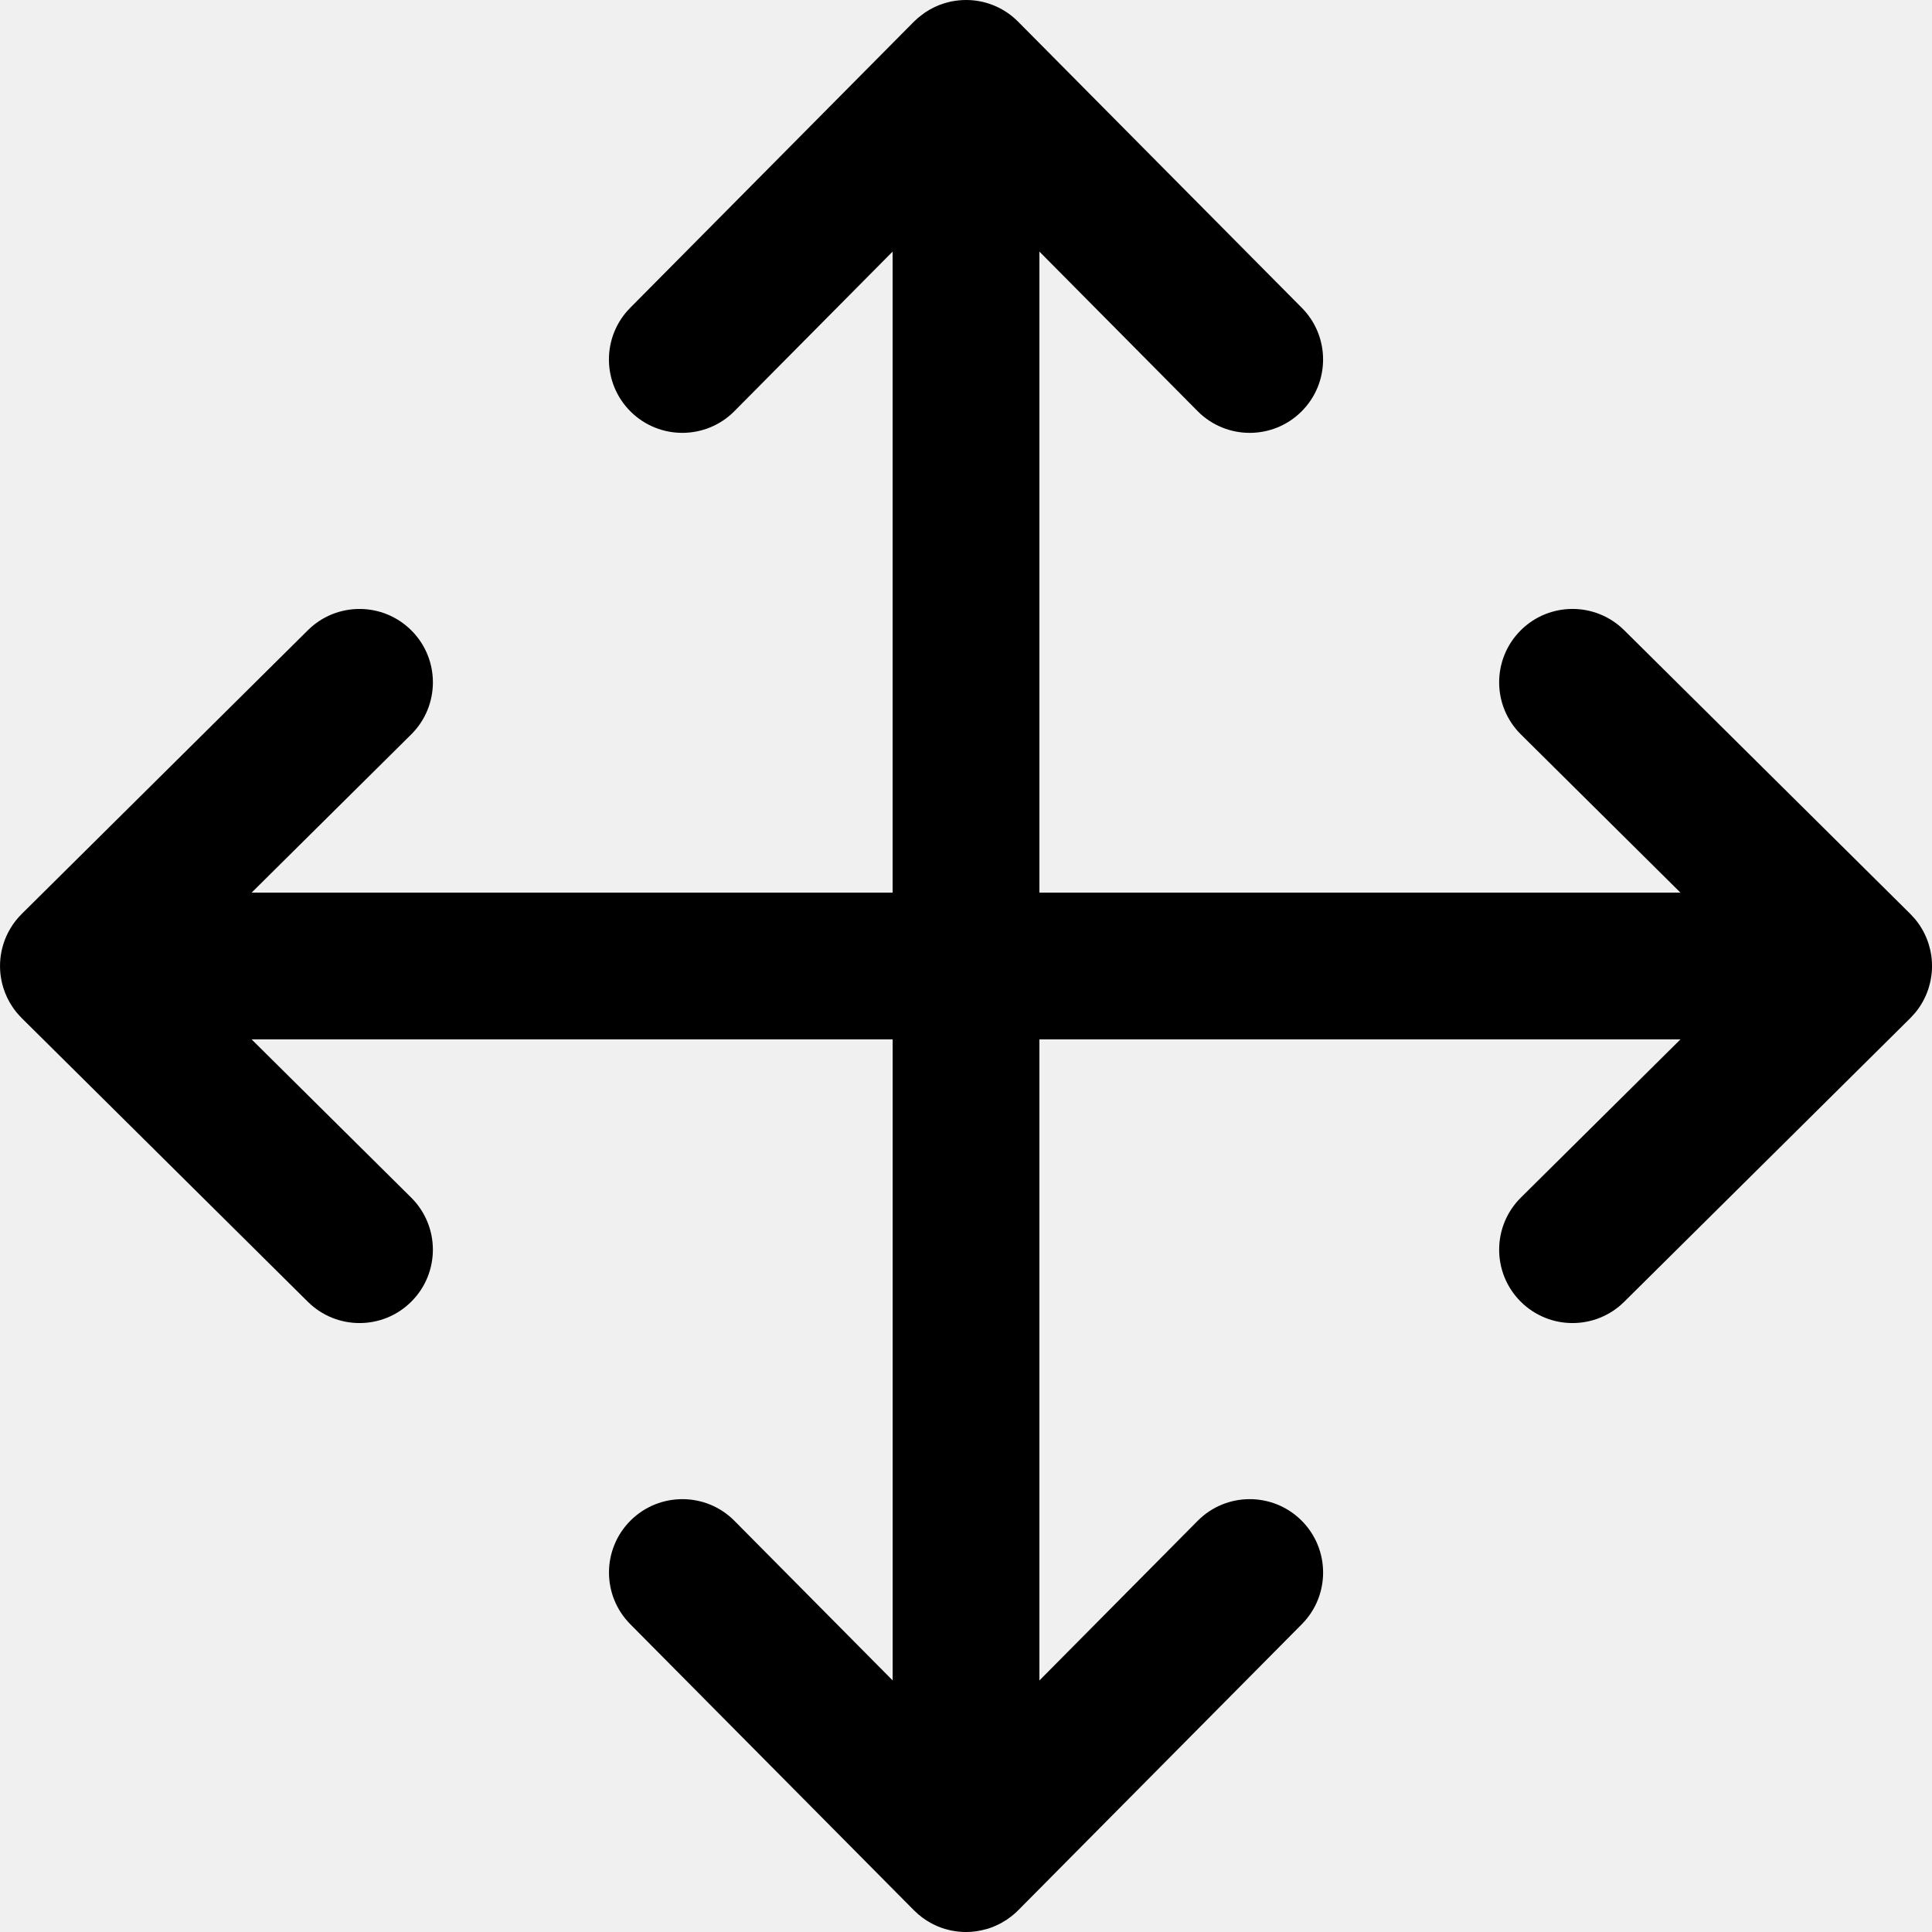
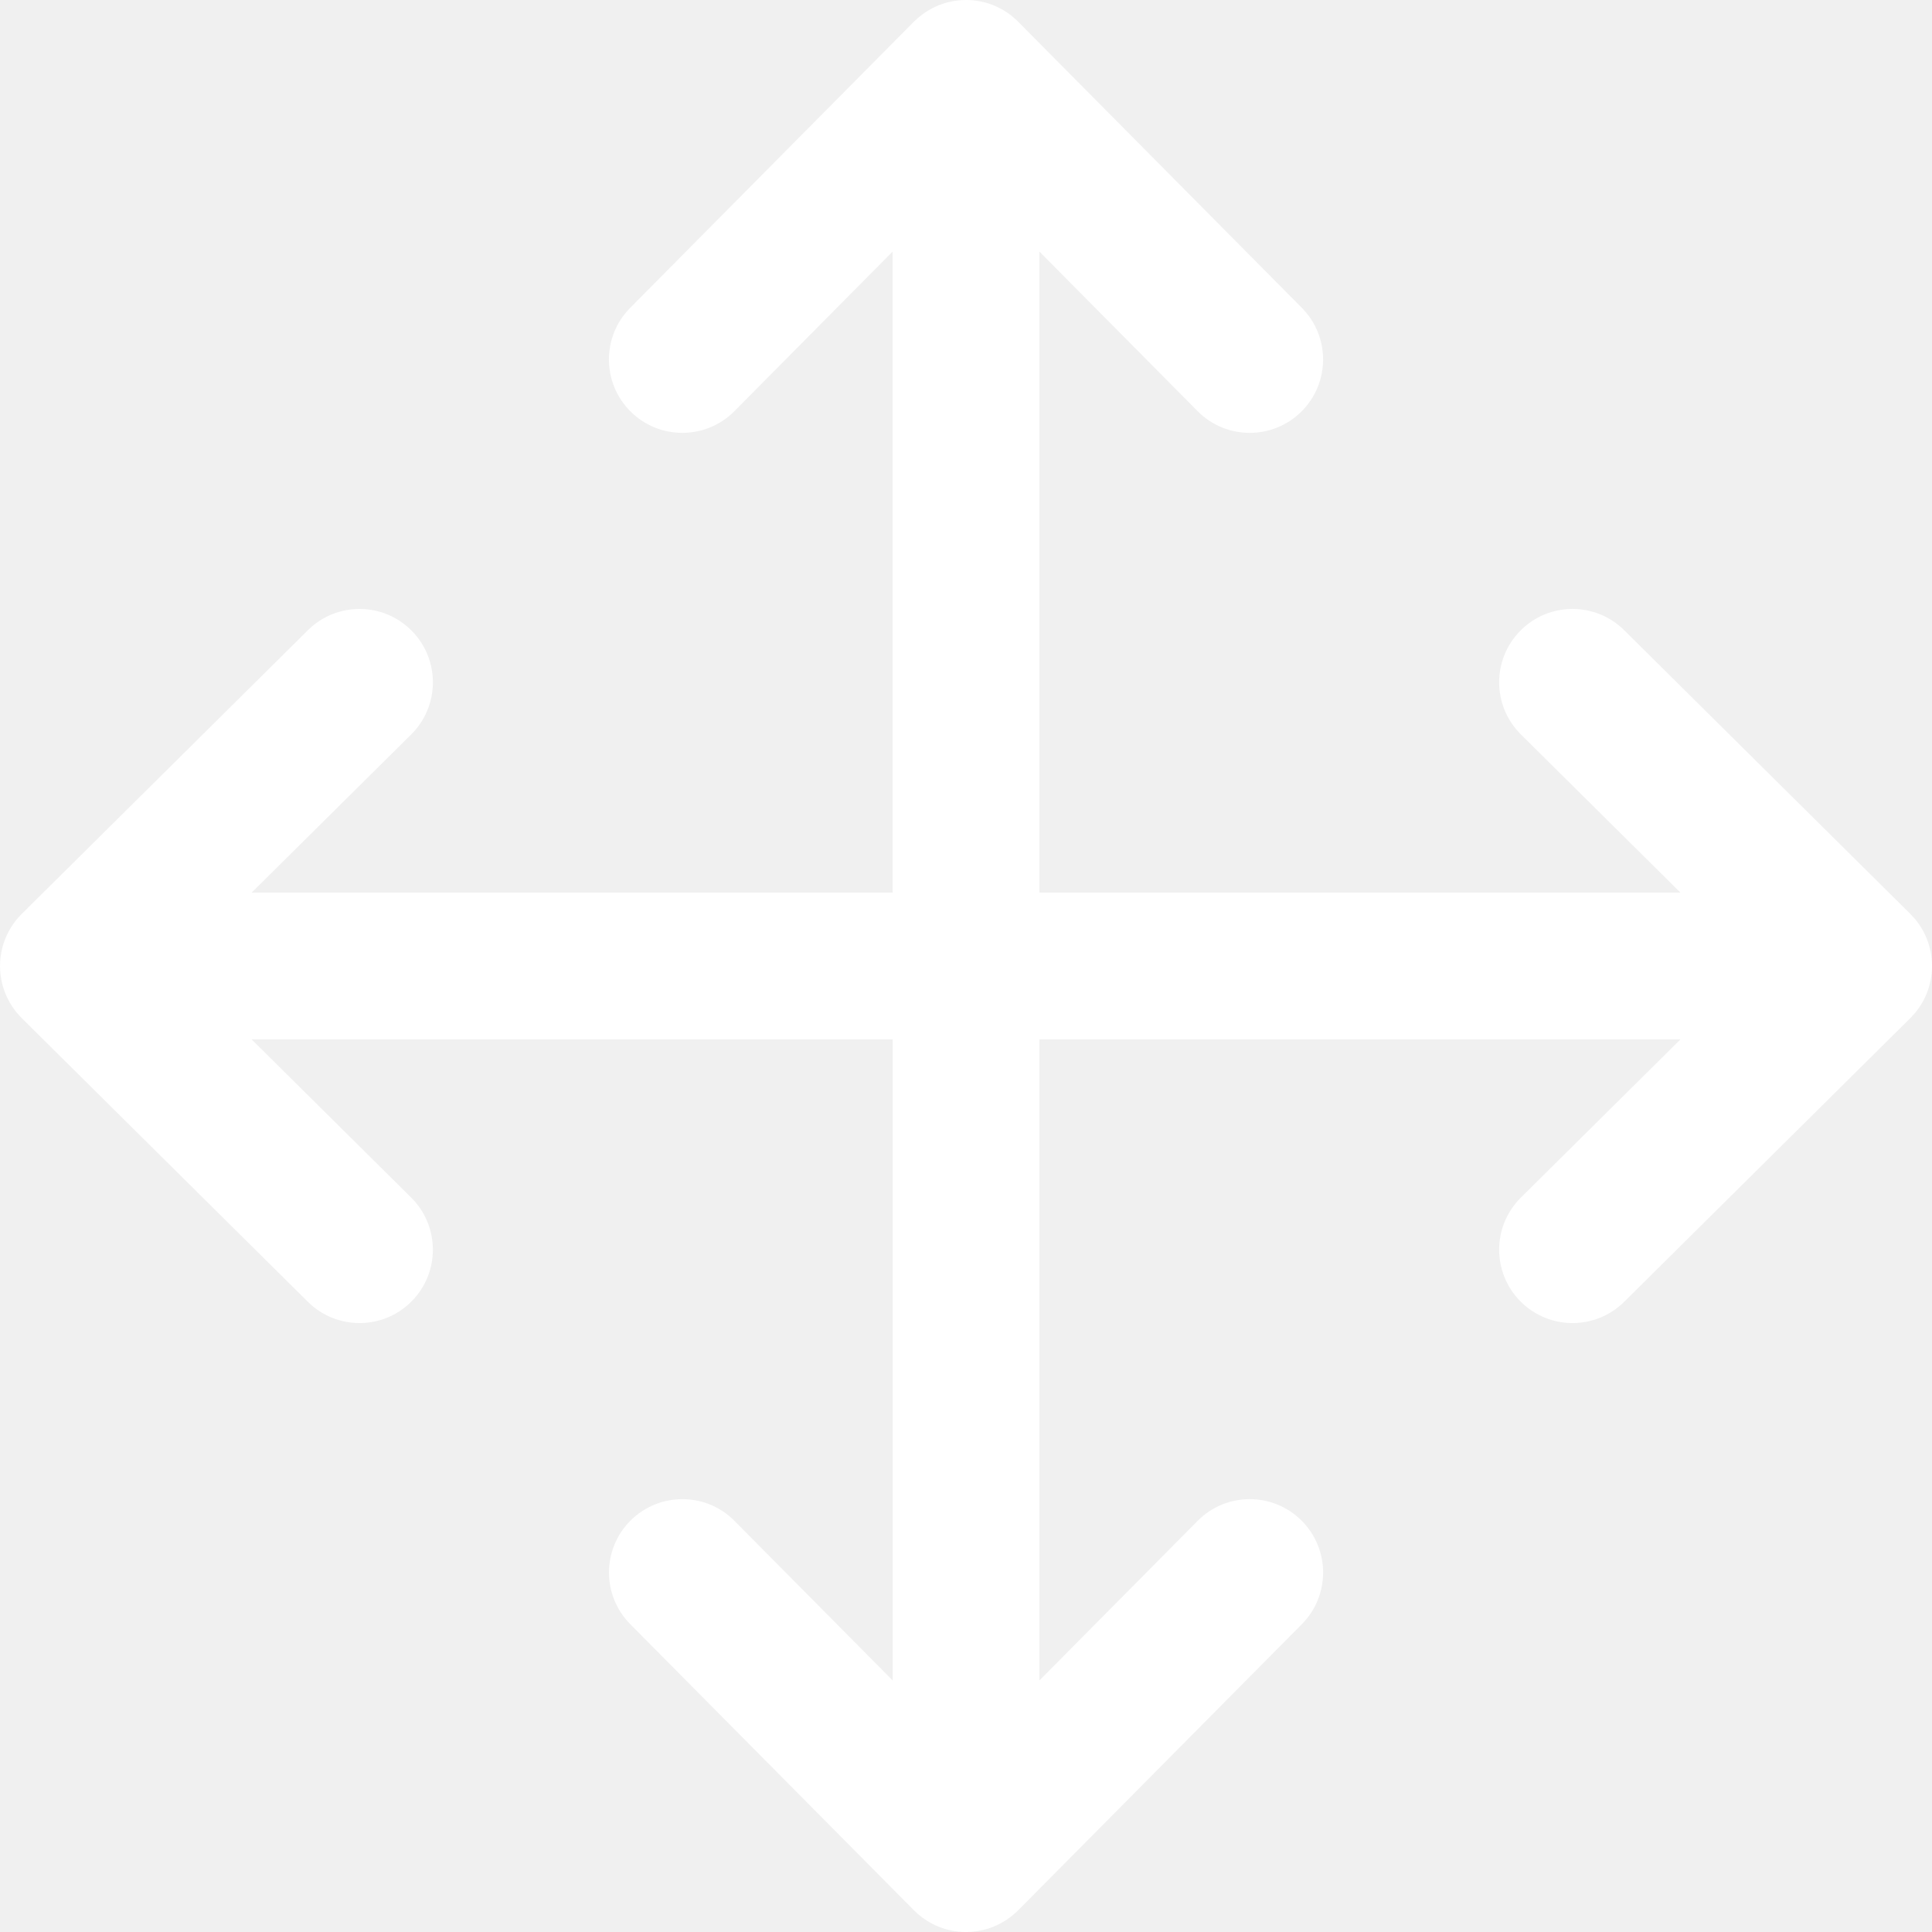
<svg xmlns="http://www.w3.org/2000/svg" version="1.1" viewBox="0 0 512 512">
-   <path d="m256 0c-1.245 0-2.459 0.128-3.639 0.352-0.066 0.013-0.133 0.018-0.199 0.031-0.579 0.116-1.146 0.264-1.705 0.43-0.047 0.014-0.096 0.023-0.143 0.037-1.815 0.554-3.516 1.368-5.062 2.397-0.031 0.021-0.065 0.038-0.096 0.059-0.326 0.219-0.632 0.463-0.943 0.701-0.706 0.538-1.391 1.106-2.023 1.742l-75.18 75.828c-7.563 7.628-7.505 19.937 0.117 27.5 7.628 7.557 19.941 7.505 27.498-0.117l41.932-42.291v169.89h-169.88l42.295-41.926c7.622-7.563 7.678-19.87 0.115-27.498s-19.876-7.68-27.498-0.117l-75.828 75.18c-0.003 3e-3 -0.005 7e-3 -0.008 0.01-2.246 2.23-3.95 5.004-4.898 8.109-0.005 0.015-0.007 0.032-0.012 0.047-0.178 0.589-0.333 1.189-0.455 1.801-0.013 0.066-0.019 0.133-0.031 0.199-0.107 0.562-0.199 1.129-0.256 1.707-0.063 0.635-0.096 1.279-0.096 1.931s0.033 1.296 0.096 1.932c0.057 0.578 0.149 1.145 0.256 1.707 0.013 0.066 0.018 0.133 0.031 0.199 0.116 0.579 0.264 1.146 0.43 1.705 0.015 0.05 0.024 0.101 0.039 0.15 0.565 1.847 1.396 3.578 2.451 5.146 0.355 0.528 0.733 1.038 1.137 1.527 0.003 3e-3 0.005 7e-3 0.008 0.01 0.067 0.082 0.146 0.154 0.215 0.234 0.339 0.397 0.685 0.788 1.055 1.156 0.014 0.014 0.025 0.029 0.039 0.043l75.826 75.18c3.791 3.753 8.738 5.633 13.689 5.633 5.003 0 10.007-1.919 13.805-5.756 7.563-7.628 7.505-19.935-0.117-27.498l-42.289-41.926h169.89v169.89l-41.926-42.289c-7.557-7.635-19.87-7.667-27.498-0.123-7.622 7.563-7.68 19.872-0.117 27.5l75.18 75.826c3e-3 3e-3 7e-3 5e-3 0.01 8e-3 1.346 1.356 2.889 2.516 4.584 3.43 0.064 0.034 0.131 0.06 0.195 0.094 0.5 0.262 1.009 0.51 1.533 0.729 0.029 0.012 0.059 0.019 0.088 0.031 0.551 0.227 1.114 0.433 1.689 0.609 0.131 0.04 0.265 0.066 0.396 0.104 0.485 0.137 0.971 0.269 1.471 0.369 0.066 0.013 0.133 0.019 0.199 0.031 1.18 0.224 2.393 0.352 3.638 0.352 1.819 0 3.572-0.269 5.242-0.736 0.155-0.043 0.315-0.074 0.469-0.121 1.101-0.338 2.154-0.78 3.162-1.299 0.115-0.059 0.234-0.107 0.348-0.168 0.373-0.201 0.728-0.428 1.086-0.652 0.187-0.117 0.381-0.221 0.564-0.344 0.105-0.071 0.2-0.154 0.303-0.227 0.936-0.657 1.827-1.386 2.644-2.209l75.18-75.826c7.556-7.628 7.503-19.937-0.125-27.5-7.635-7.557-19.941-7.505-27.498 0.123l-41.932 42.299v-169.9h169.89l-42.293 41.926c-7.628 7.563-7.68 19.87-0.123 27.498 3.804 3.837 8.808 5.756 13.811 5.756 4.945 0 9.898-1.881 13.689-5.633l75.826-75.18c0.014-0.014 0.027-0.029 0.041-0.043 0.252-0.251 0.481-0.523 0.719-0.787 0.184-0.205 0.382-0.401 0.557-0.613 0.404-0.49 0.783-0.999 1.139-1.527 0.025-0.037 0.044-0.078 0.068-0.115 0.327-0.493 0.638-1 0.92-1.523 0.032-0.06 0.056-0.125 0.088-0.186 0.263-0.501 0.511-1.011 0.73-1.537 0.013-0.03 0.021-0.062 0.033-0.092 0.225-0.547 0.428-1.105 0.604-1.676 0.047-0.154 0.078-0.313 0.121-0.469 0.13-0.465 0.26-0.931 0.355-1.41 0.013-0.064 0.017-0.129 0.029-0.193 0.224-1.18 0.352-2.393 0.352-3.639 0-1.312-0.133-2.592-0.381-3.832-4e-4 -2e-3 -2e-3 -4e-3 -2e-3 -6e-3 -0.096-0.477-0.224-0.941-0.354-1.404-0.043-0.155-0.074-0.315-0.121-0.469-0.185-0.602-0.397-1.192-0.637-1.768-5.6e-4 -1e-3 -1e-3 -3e-3 -2e-3 -4e-3 -0.245-0.588-0.517-1.162-0.816-1.719-2e-3 -3e-3 -4e-3 -6e-3 -6e-3 -0.01-0.302-0.56-0.629-1.104-0.982-1.629-8e-4 -1e-3 -1e-3 -3e-3 -2e-3 -4e-3 -0.355-0.527-0.734-1.035-1.137-1.523-0.175-0.212-0.372-0.408-0.557-0.613-0.238-0.264-0.467-0.536-0.719-0.787-0.014-0.014-0.027-0.029-0.041-0.043l-75.826-75.18c-7.635-7.563-19.943-7.505-27.5 0.117-7.557 7.628-7.505 19.935 0.123 27.498l42.295 41.932h-169.89v-169.89l41.926 42.289c3.804 3.837 8.808 5.756 13.811 5.756 4.945 0 9.896-1.874 13.688-5.633 7.628-7.563 7.68-19.872 0.123-27.5l-75.18-75.826c-0.014-0.014-0.029-0.025-0.043-0.039-0.442-0.443-0.904-0.867-1.387-1.266-5e-3 -0.004-9e-3 -0.008-0.014-0.012-3.361-2.773-7.669-4.439-12.367-4.439z" />
+   <path fill="white" d="m256 0c-1.245 0-2.459 0.128-3.639 0.352-0.066 0.013-0.133 0.018-0.199 0.031-0.579 0.116-1.146 0.264-1.705 0.43-0.047 0.014-0.096 0.023-0.143 0.037-1.815 0.554-3.516 1.368-5.062 2.397-0.031 0.021-0.065 0.038-0.096 0.059-0.326 0.219-0.632 0.463-0.943 0.701-0.706 0.538-1.391 1.106-2.023 1.742l-75.18 75.828c-7.563 7.628-7.505 19.937 0.117 27.5 7.628 7.557 19.941 7.505 27.498-0.117l41.932-42.291v169.89h-169.88l42.295-41.926c7.622-7.563 7.678-19.87 0.115-27.498s-19.876-7.68-27.498-0.117l-75.828 75.18c-0.003 3e-3 -0.005 7e-3 -0.008 0.01-2.246 2.23-3.95 5.004-4.898 8.109-0.005 0.015-0.007 0.032-0.012 0.047-0.178 0.589-0.333 1.189-0.455 1.801-0.013 0.066-0.019 0.133-0.031 0.199-0.107 0.562-0.199 1.129-0.256 1.707-0.063 0.635-0.096 1.279-0.096 1.931s0.033 1.296 0.096 1.932c0.057 0.578 0.149 1.145 0.256 1.707 0.013 0.066 0.018 0.133 0.031 0.199 0.116 0.579 0.264 1.146 0.43 1.705 0.015 0.05 0.024 0.101 0.039 0.15 0.565 1.847 1.396 3.578 2.451 5.146 0.355 0.528 0.733 1.038 1.137 1.527 0.003 3e-3 0.005 7e-3 0.008 0.01 0.067 0.082 0.146 0.154 0.215 0.234 0.339 0.397 0.685 0.788 1.055 1.156 0.014 0.014 0.025 0.029 0.039 0.043l75.826 75.18c3.791 3.753 8.738 5.633 13.689 5.633 5.003 0 10.007-1.919 13.805-5.756 7.563-7.628 7.505-19.935-0.117-27.498l-42.289-41.926h169.89v169.89l-41.926-42.289c-7.557-7.635-19.87-7.667-27.498-0.123-7.622 7.563-7.68 19.872-0.117 27.5l75.18 75.826c3e-3 3e-3 7e-3 5e-3 0.01 8e-3 1.346 1.356 2.889 2.516 4.584 3.43 0.064 0.034 0.131 0.06 0.195 0.094 0.5 0.262 1.009 0.51 1.533 0.729 0.029 0.012 0.059 0.019 0.088 0.031 0.551 0.227 1.114 0.433 1.689 0.609 0.131 0.04 0.265 0.066 0.396 0.104 0.485 0.137 0.971 0.269 1.471 0.369 0.066 0.013 0.133 0.019 0.199 0.031 1.18 0.224 2.393 0.352 3.638 0.352 1.819 0 3.572-0.269 5.242-0.736 0.155-0.043 0.315-0.074 0.469-0.121 1.101-0.338 2.154-0.78 3.162-1.299 0.115-0.059 0.234-0.107 0.348-0.168 0.373-0.201 0.728-0.428 1.086-0.652 0.187-0.117 0.381-0.221 0.564-0.344 0.105-0.071 0.2-0.154 0.303-0.227 0.936-0.657 1.827-1.386 2.644-2.209l75.18-75.826c7.556-7.628 7.503-19.937-0.125-27.5-7.635-7.557-19.941-7.505-27.498 0.123l-41.932 42.299v-169.9h169.89l-42.293 41.926c-7.628 7.563-7.68 19.87-0.123 27.498 3.804 3.837 8.808 5.756 13.811 5.756 4.945 0 9.898-1.881 13.689-5.633l75.826-75.18c0.014-0.014 0.027-0.029 0.041-0.043 0.252-0.251 0.481-0.523 0.719-0.787 0.184-0.205 0.382-0.401 0.557-0.613 0.404-0.49 0.783-0.999 1.139-1.527 0.025-0.037 0.044-0.078 0.068-0.115 0.327-0.493 0.638-1 0.92-1.523 0.032-0.06 0.056-0.125 0.088-0.186 0.263-0.501 0.511-1.011 0.73-1.537 0.013-0.03 0.021-0.062 0.033-0.092 0.225-0.547 0.428-1.105 0.604-1.676 0.047-0.154 0.078-0.313 0.121-0.469 0.13-0.465 0.26-0.931 0.355-1.41 0.013-0.064 0.017-0.129 0.029-0.193 0.224-1.18 0.352-2.393 0.352-3.639 0-1.312-0.133-2.592-0.381-3.832-4e-4 -2e-3 -2e-3 -4e-3 -2e-3 -6e-3 -0.096-0.477-0.224-0.941-0.354-1.404-0.043-0.155-0.074-0.315-0.121-0.469-0.185-0.602-0.397-1.192-0.637-1.768-5.6e-4 -1e-3 -1e-3 -3e-3 -2e-3 -4e-3 -0.245-0.588-0.517-1.162-0.816-1.719-2e-3 -3e-3 -4e-3 -6e-3 -6e-3 -0.01-0.302-0.56-0.629-1.104-0.982-1.629-8e-4 -1e-3 -1e-3 -3e-3 -2e-3 -4e-3 -0.355-0.527-0.734-1.035-1.137-1.523-0.175-0.212-0.372-0.408-0.557-0.613-0.238-0.264-0.467-0.536-0.719-0.787-0.014-0.014-0.027-0.029-0.041-0.043l-75.826-75.18c-7.635-7.563-19.943-7.505-27.5 0.117-7.557 7.628-7.505 19.935 0.123 27.498l42.295 41.932h-169.89v-169.89l41.926 42.289c3.804 3.837 8.808 5.756 13.811 5.756 4.945 0 9.896-1.874 13.688-5.633 7.628-7.563 7.68-19.872 0.123-27.5l-75.18-75.826c-0.014-0.014-0.029-0.025-0.043-0.039-0.442-0.443-0.904-0.867-1.387-1.266-5e-3 -0.004-9e-3 -0.008-0.014-0.012-3.361-2.773-7.669-4.439-12.367-4.439z" />
</svg>
